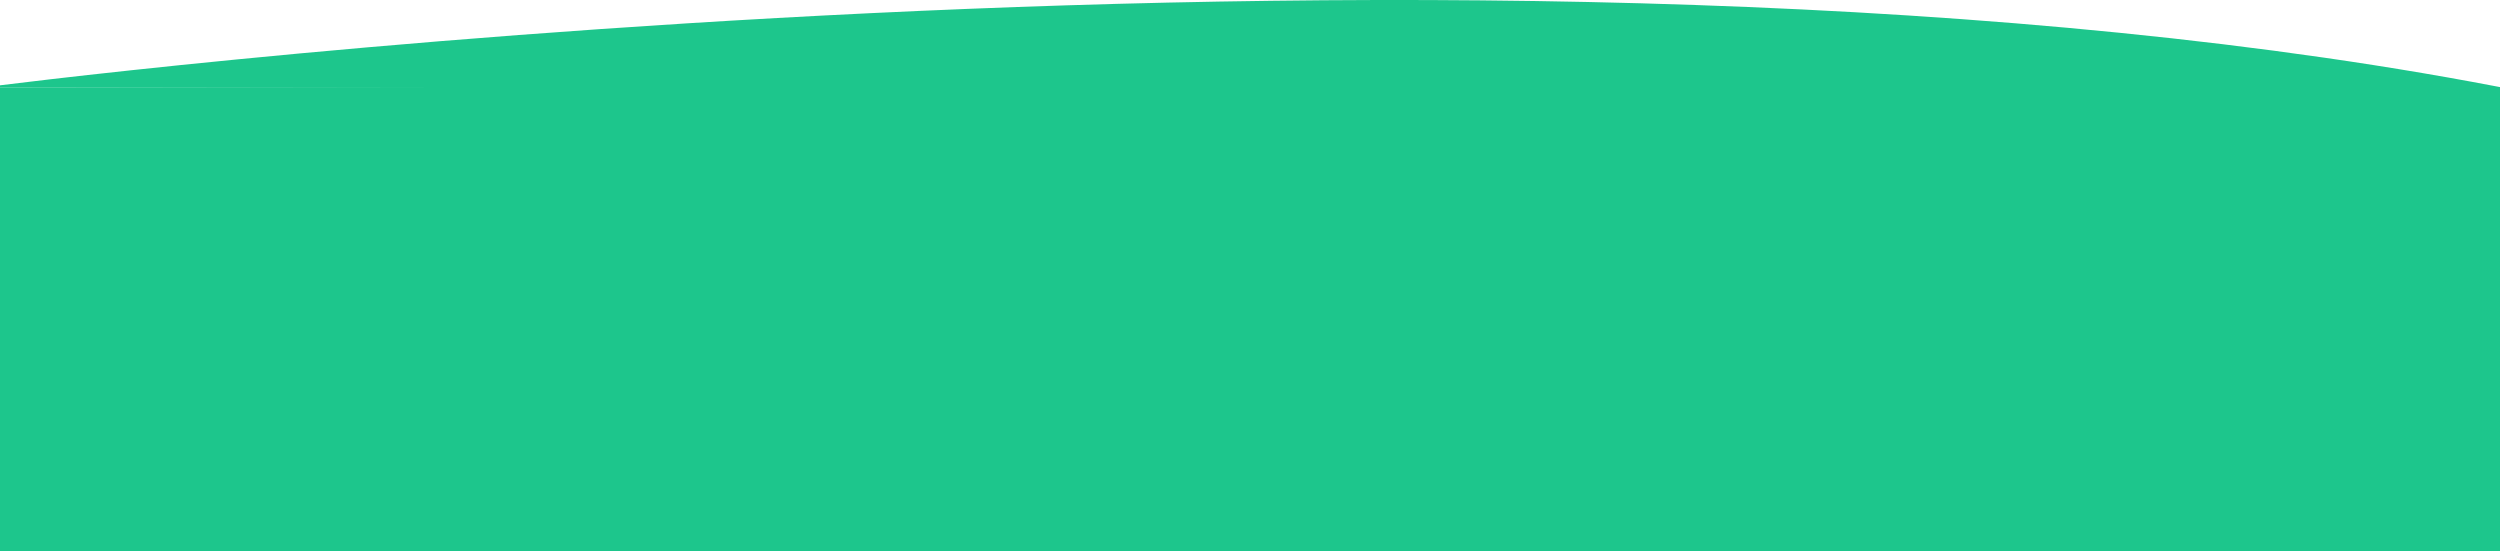
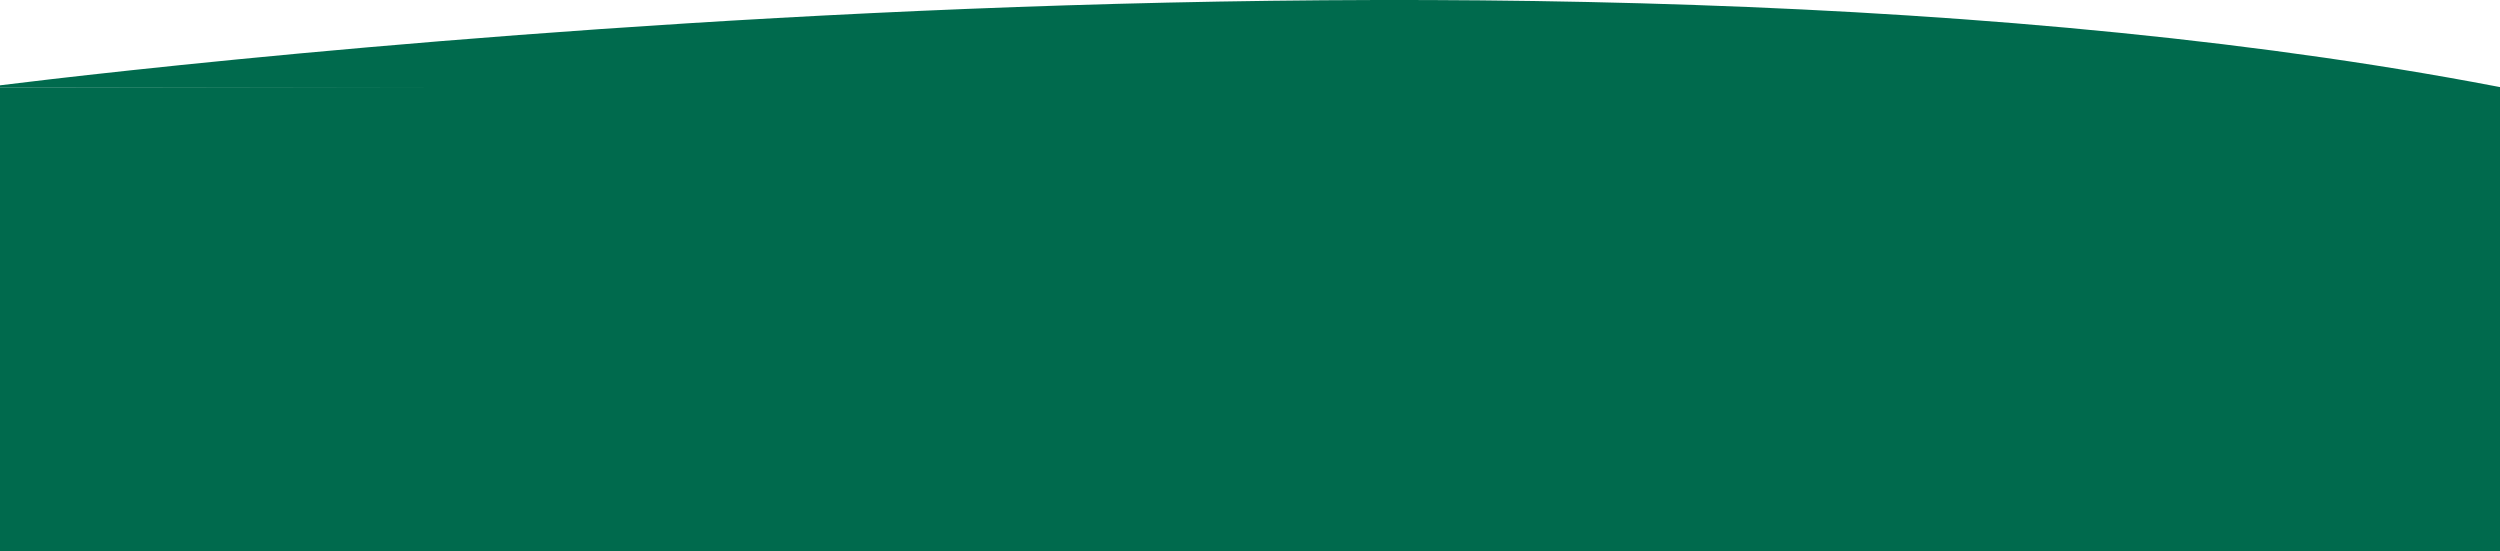
<svg xmlns="http://www.w3.org/2000/svg" width="1920" height="423.03" viewBox="0 0 1920 423.03">
  <defs>
    <style>
      .cls-1, .cls-2 {
-         fill: #1dc68c;
+         fill: #006A4D;
      }

      .cls-2 {
        fill-rule: evenodd;
      }
    </style>
  </defs>
  <rect class="cls-1" x="-2" y="67.03" width="1922" height="449" />
  <path class="cls-2" d="M-12,3926.01s1165.76-152.82,1948,2.99" transform="translate(0 -3858.97)" />
</svg>
